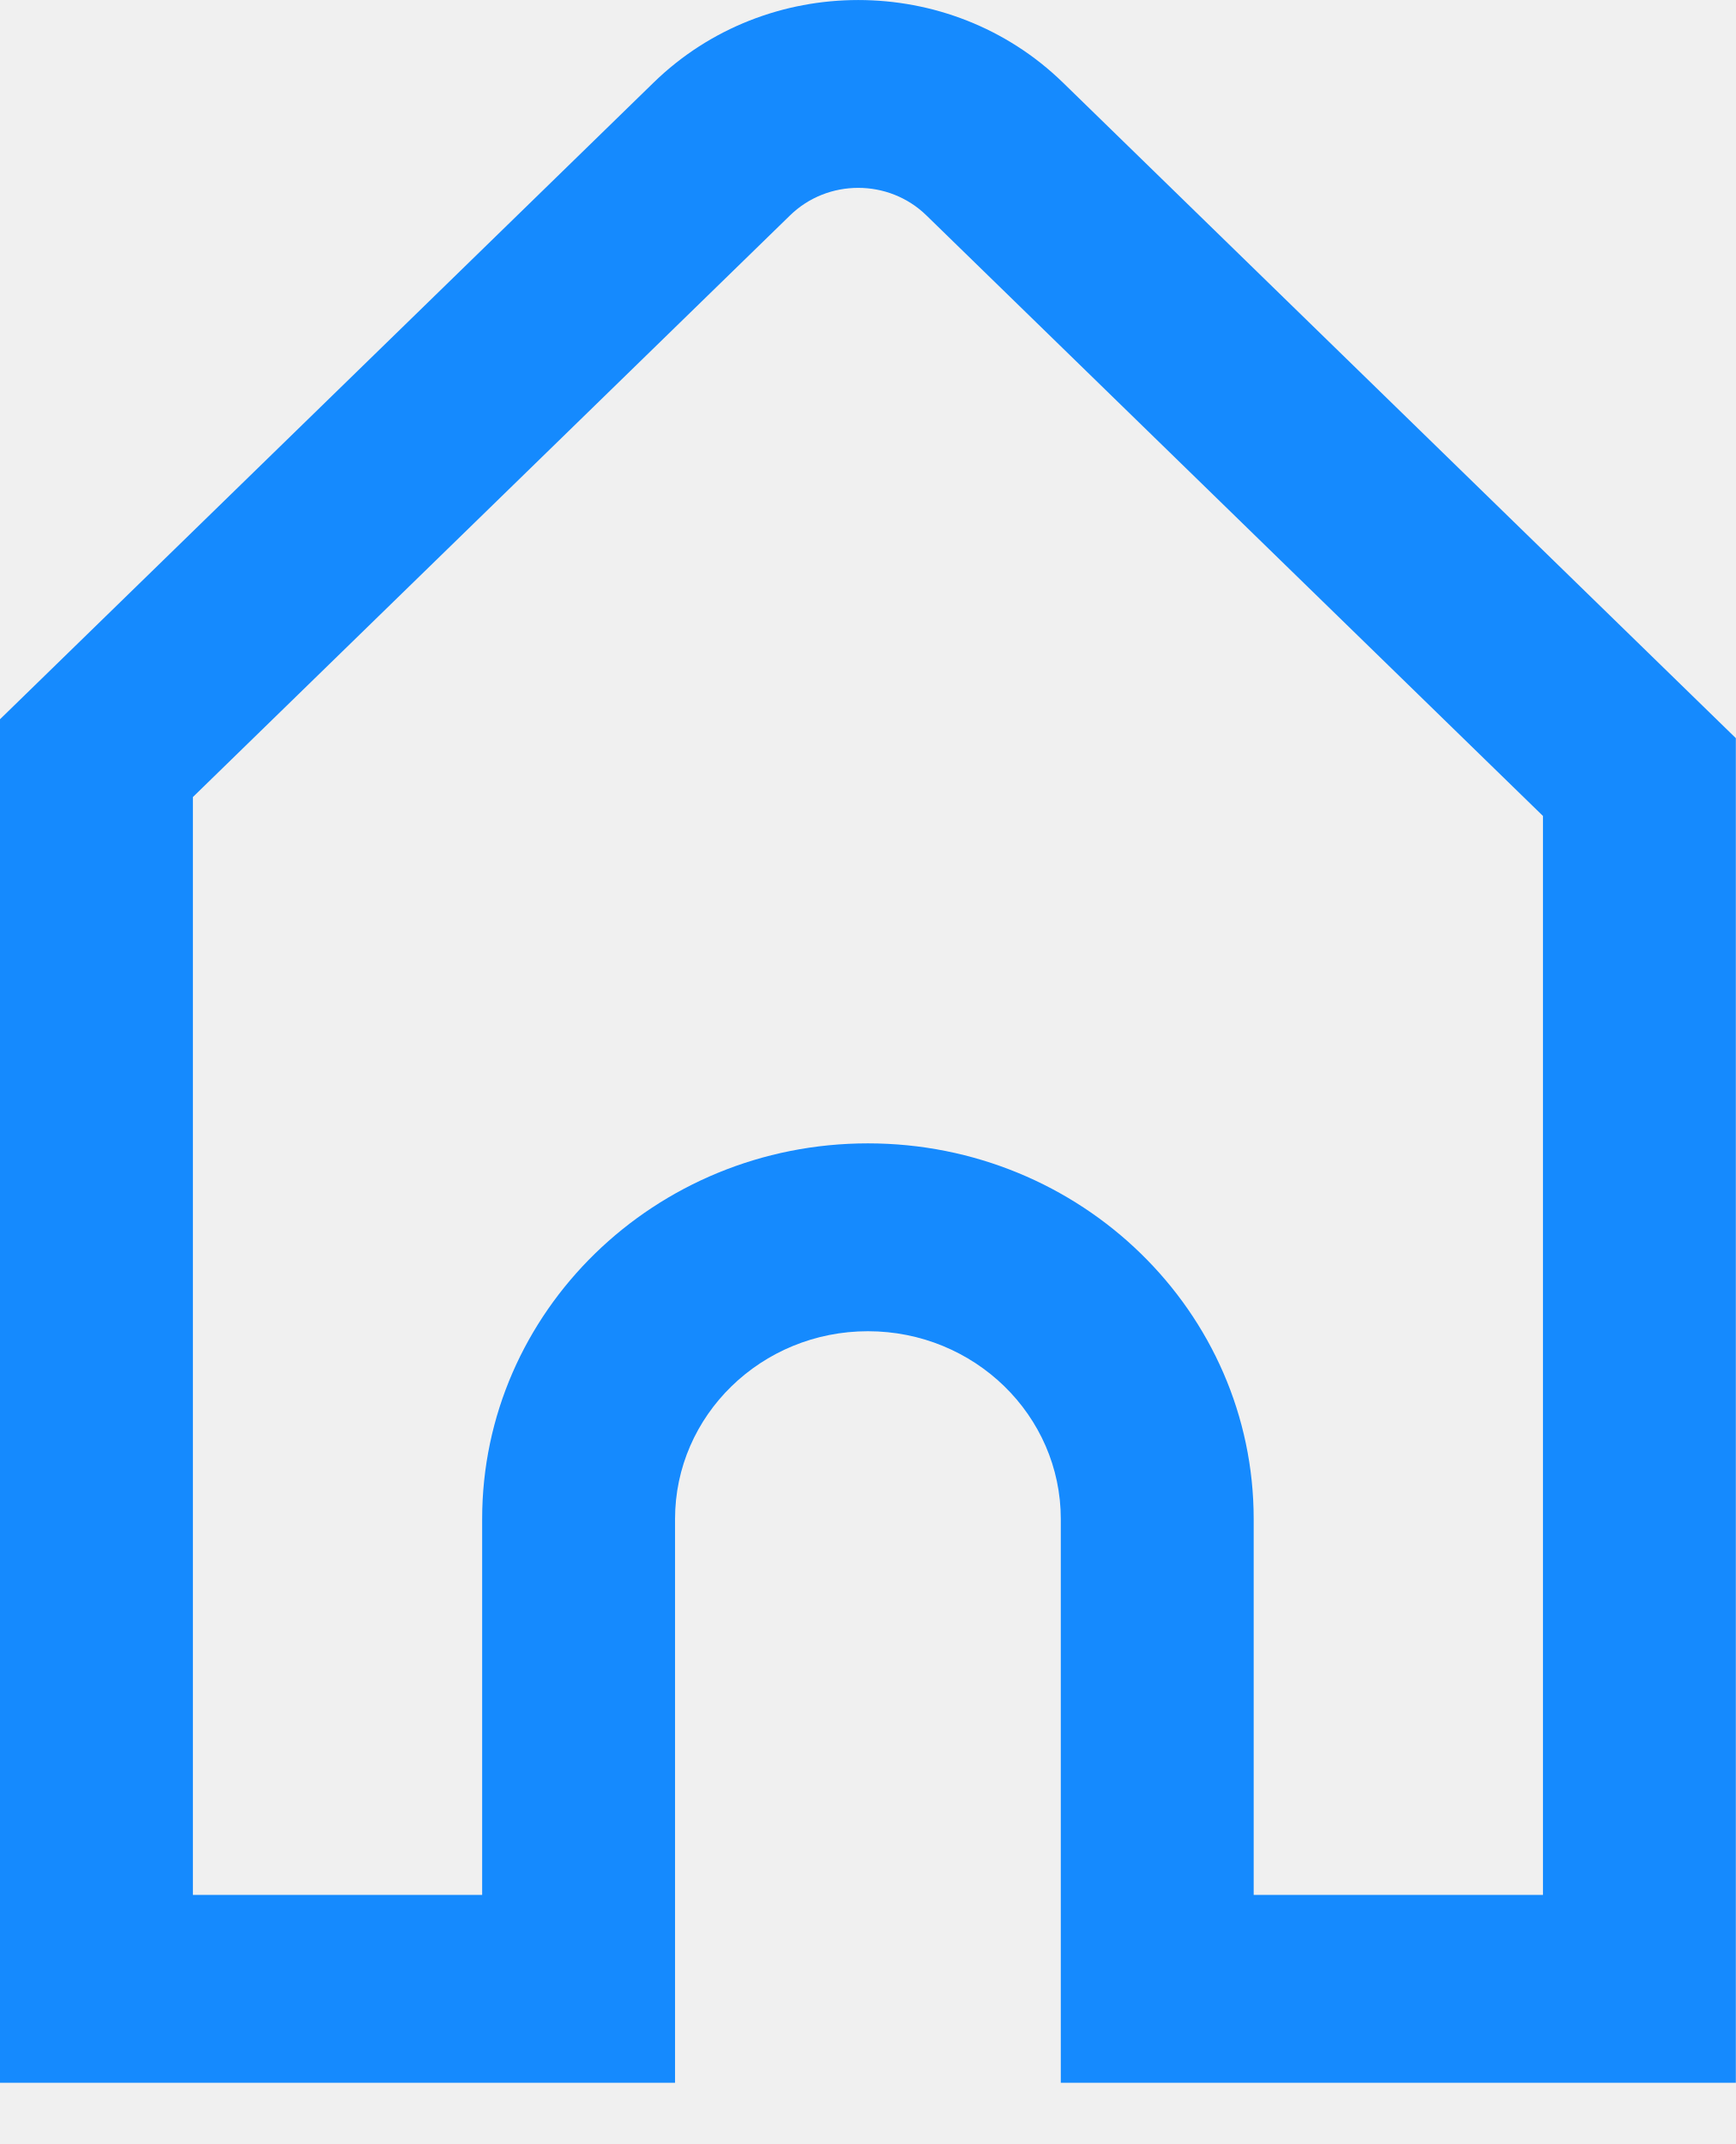
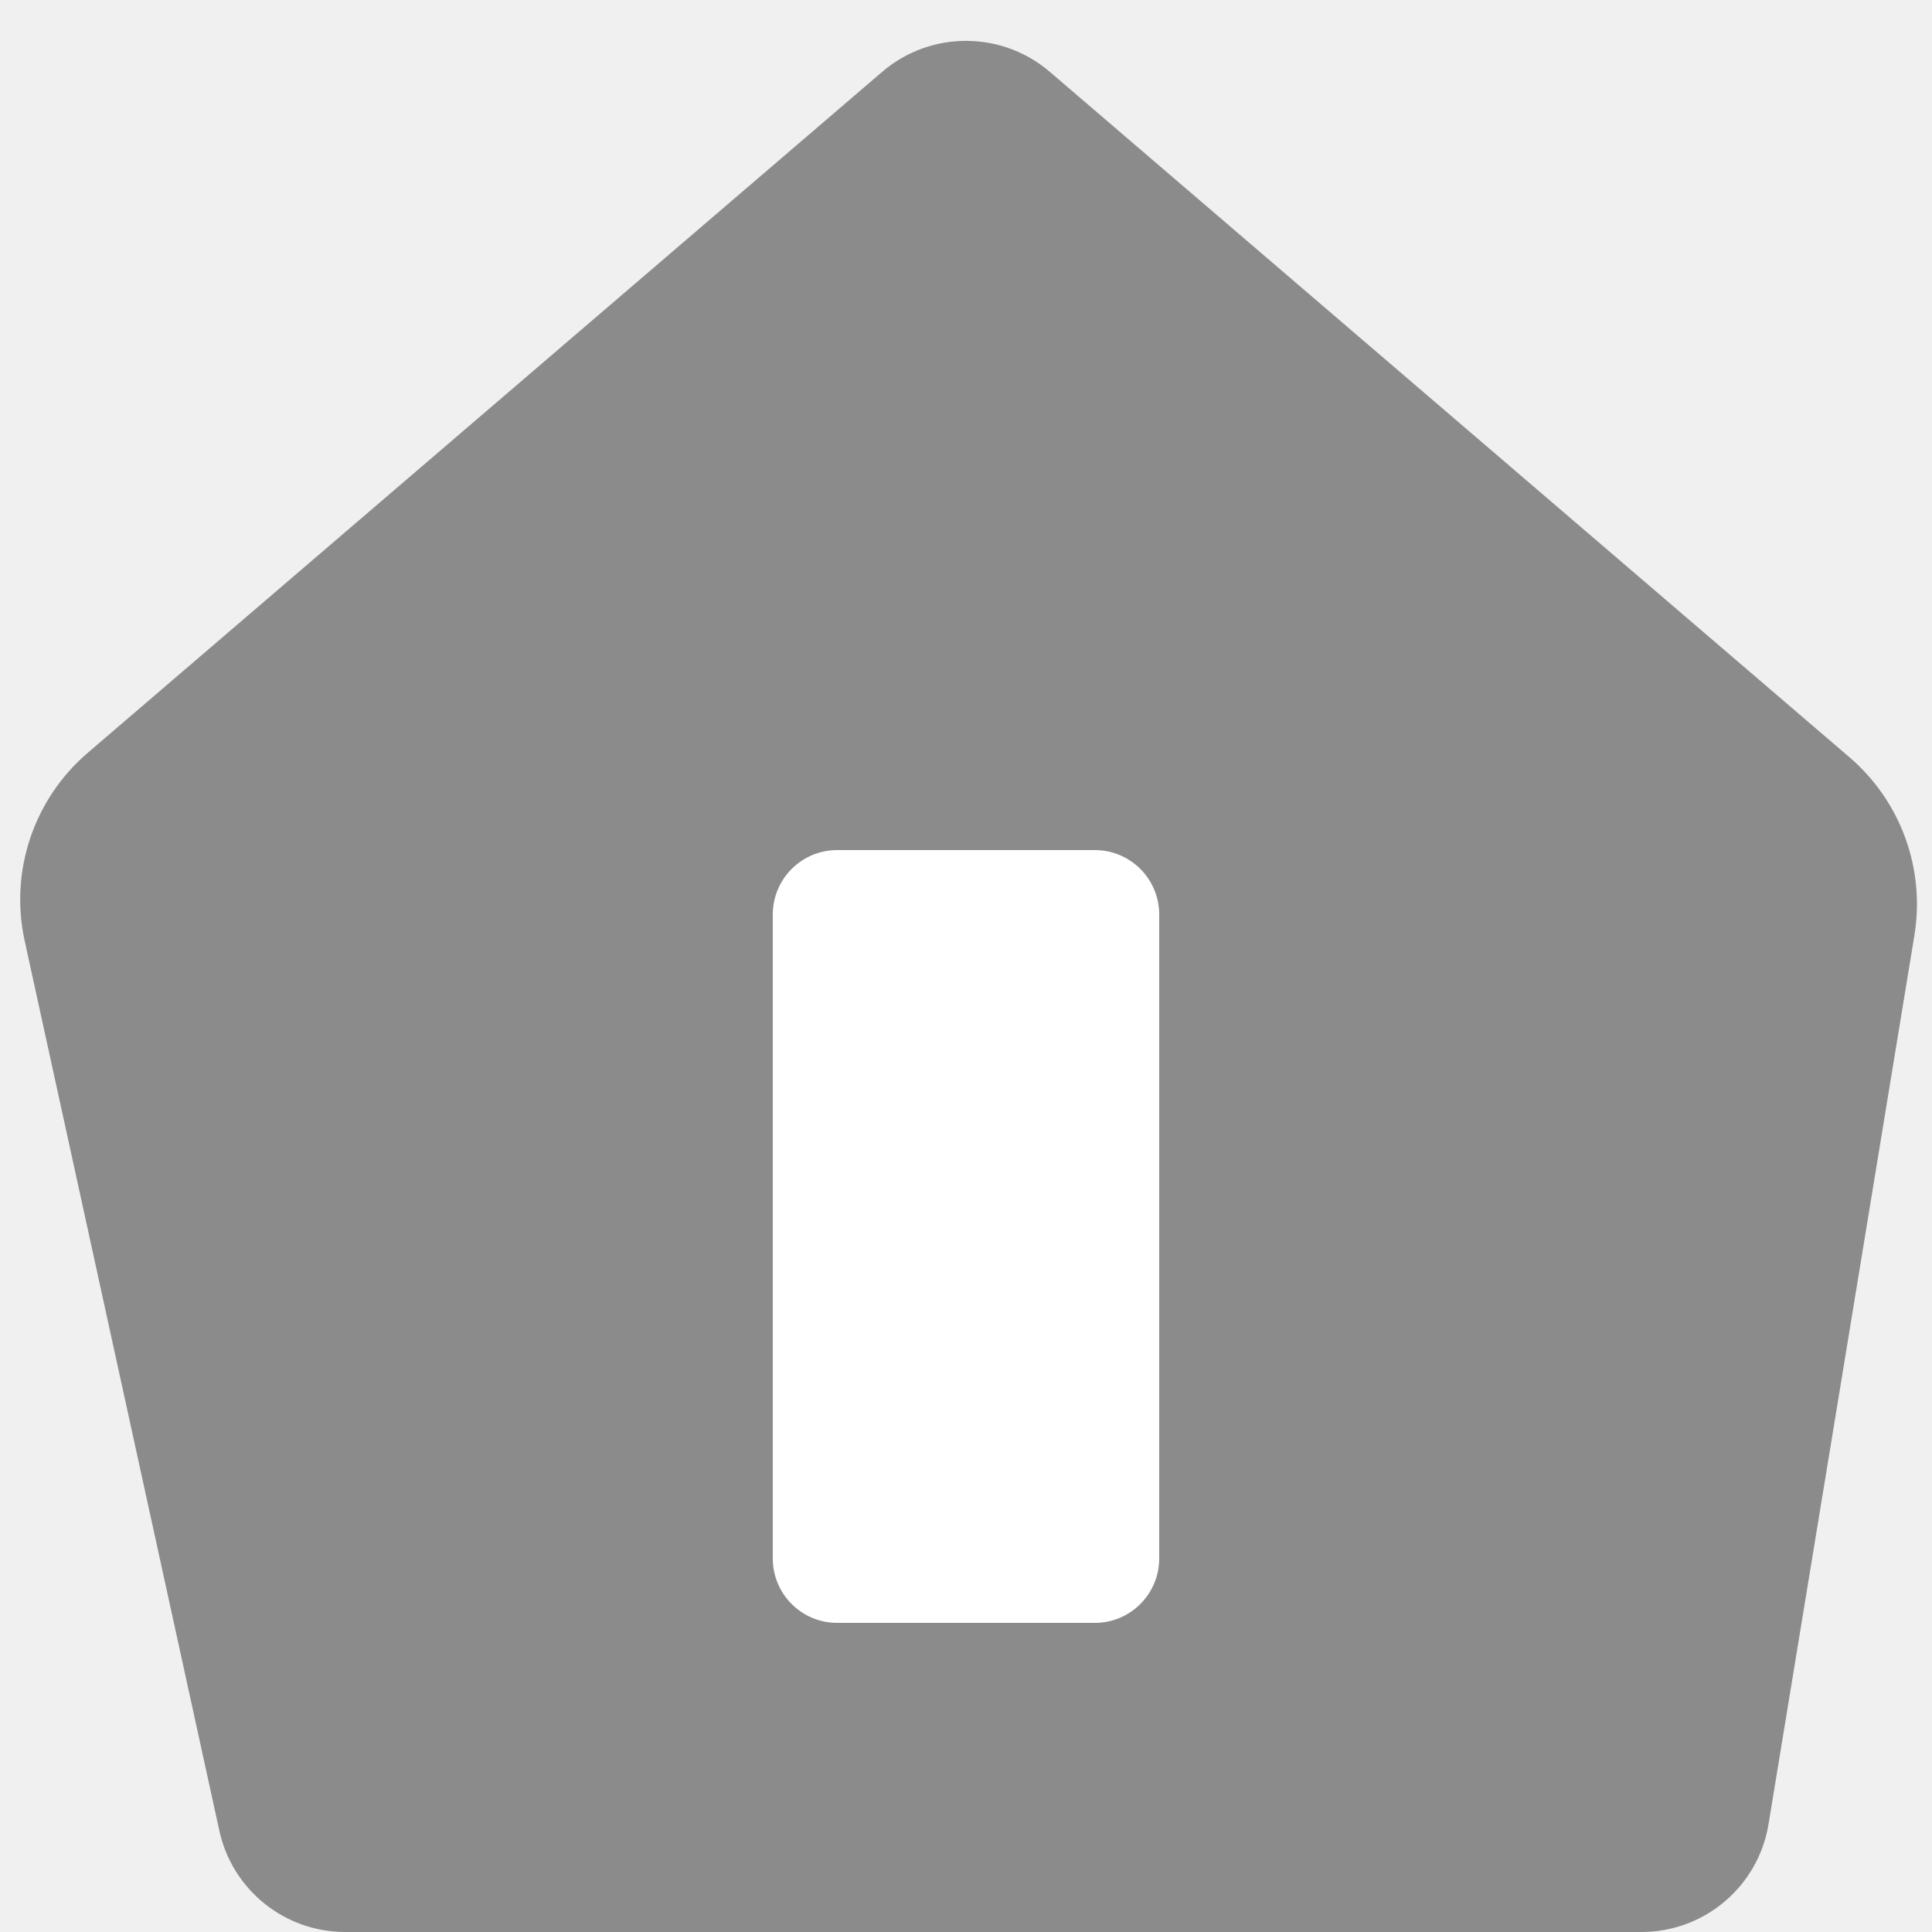
- <svg xmlns="http://www.w3.org/2000/svg" width="17" height="21" viewBox="0 0 17 21" fill="none">
-   <path fill-rule="evenodd" clip-rule="evenodd" d="M17 7.23L10.409 0.808C9.302 -0.269 7.508 -0.269 6.402 0.808L0 7.045V20.4H6.611V14.879C6.611 13.863 7.457 13.039 8.5 13.039C9.543 13.039 10.389 13.863 10.389 14.879V20.4H17V7.23ZM7.737 2.11L1.889 7.807V18.56H4.722V14.879C4.722 12.847 6.414 11.199 8.5 11.199C10.586 11.199 12.278 12.847 12.278 14.879V18.56H15.111V7.992L9.073 2.11C8.704 1.75 8.106 1.75 7.737 2.11Z" fill="#158AFE" />
+ <svg xmlns="http://www.w3.org/2000/svg" width="30" height="30" viewBox="0 0 30 30" fill="none">
+   <path d="M13.698 1.116L1.362 11.69C0.523 12.409 0.147 13.53 0.383 14.609L3.406 28.427C3.607 29.346 4.42 30 5.36 30H25.489C26.468 30 27.304 29.291 27.462 28.324L29.727 14.522C29.896 13.488 29.514 12.441 28.719 11.759L16.302 1.116C15.553 0.474 14.447 0.474 13.698 1.116Z" fill="#696969" fill-opacity="0.75" />
+   <rect x="12" y="13.2" width="6" height="12" rx="1" fill="#FFFfff" />
</svg>
